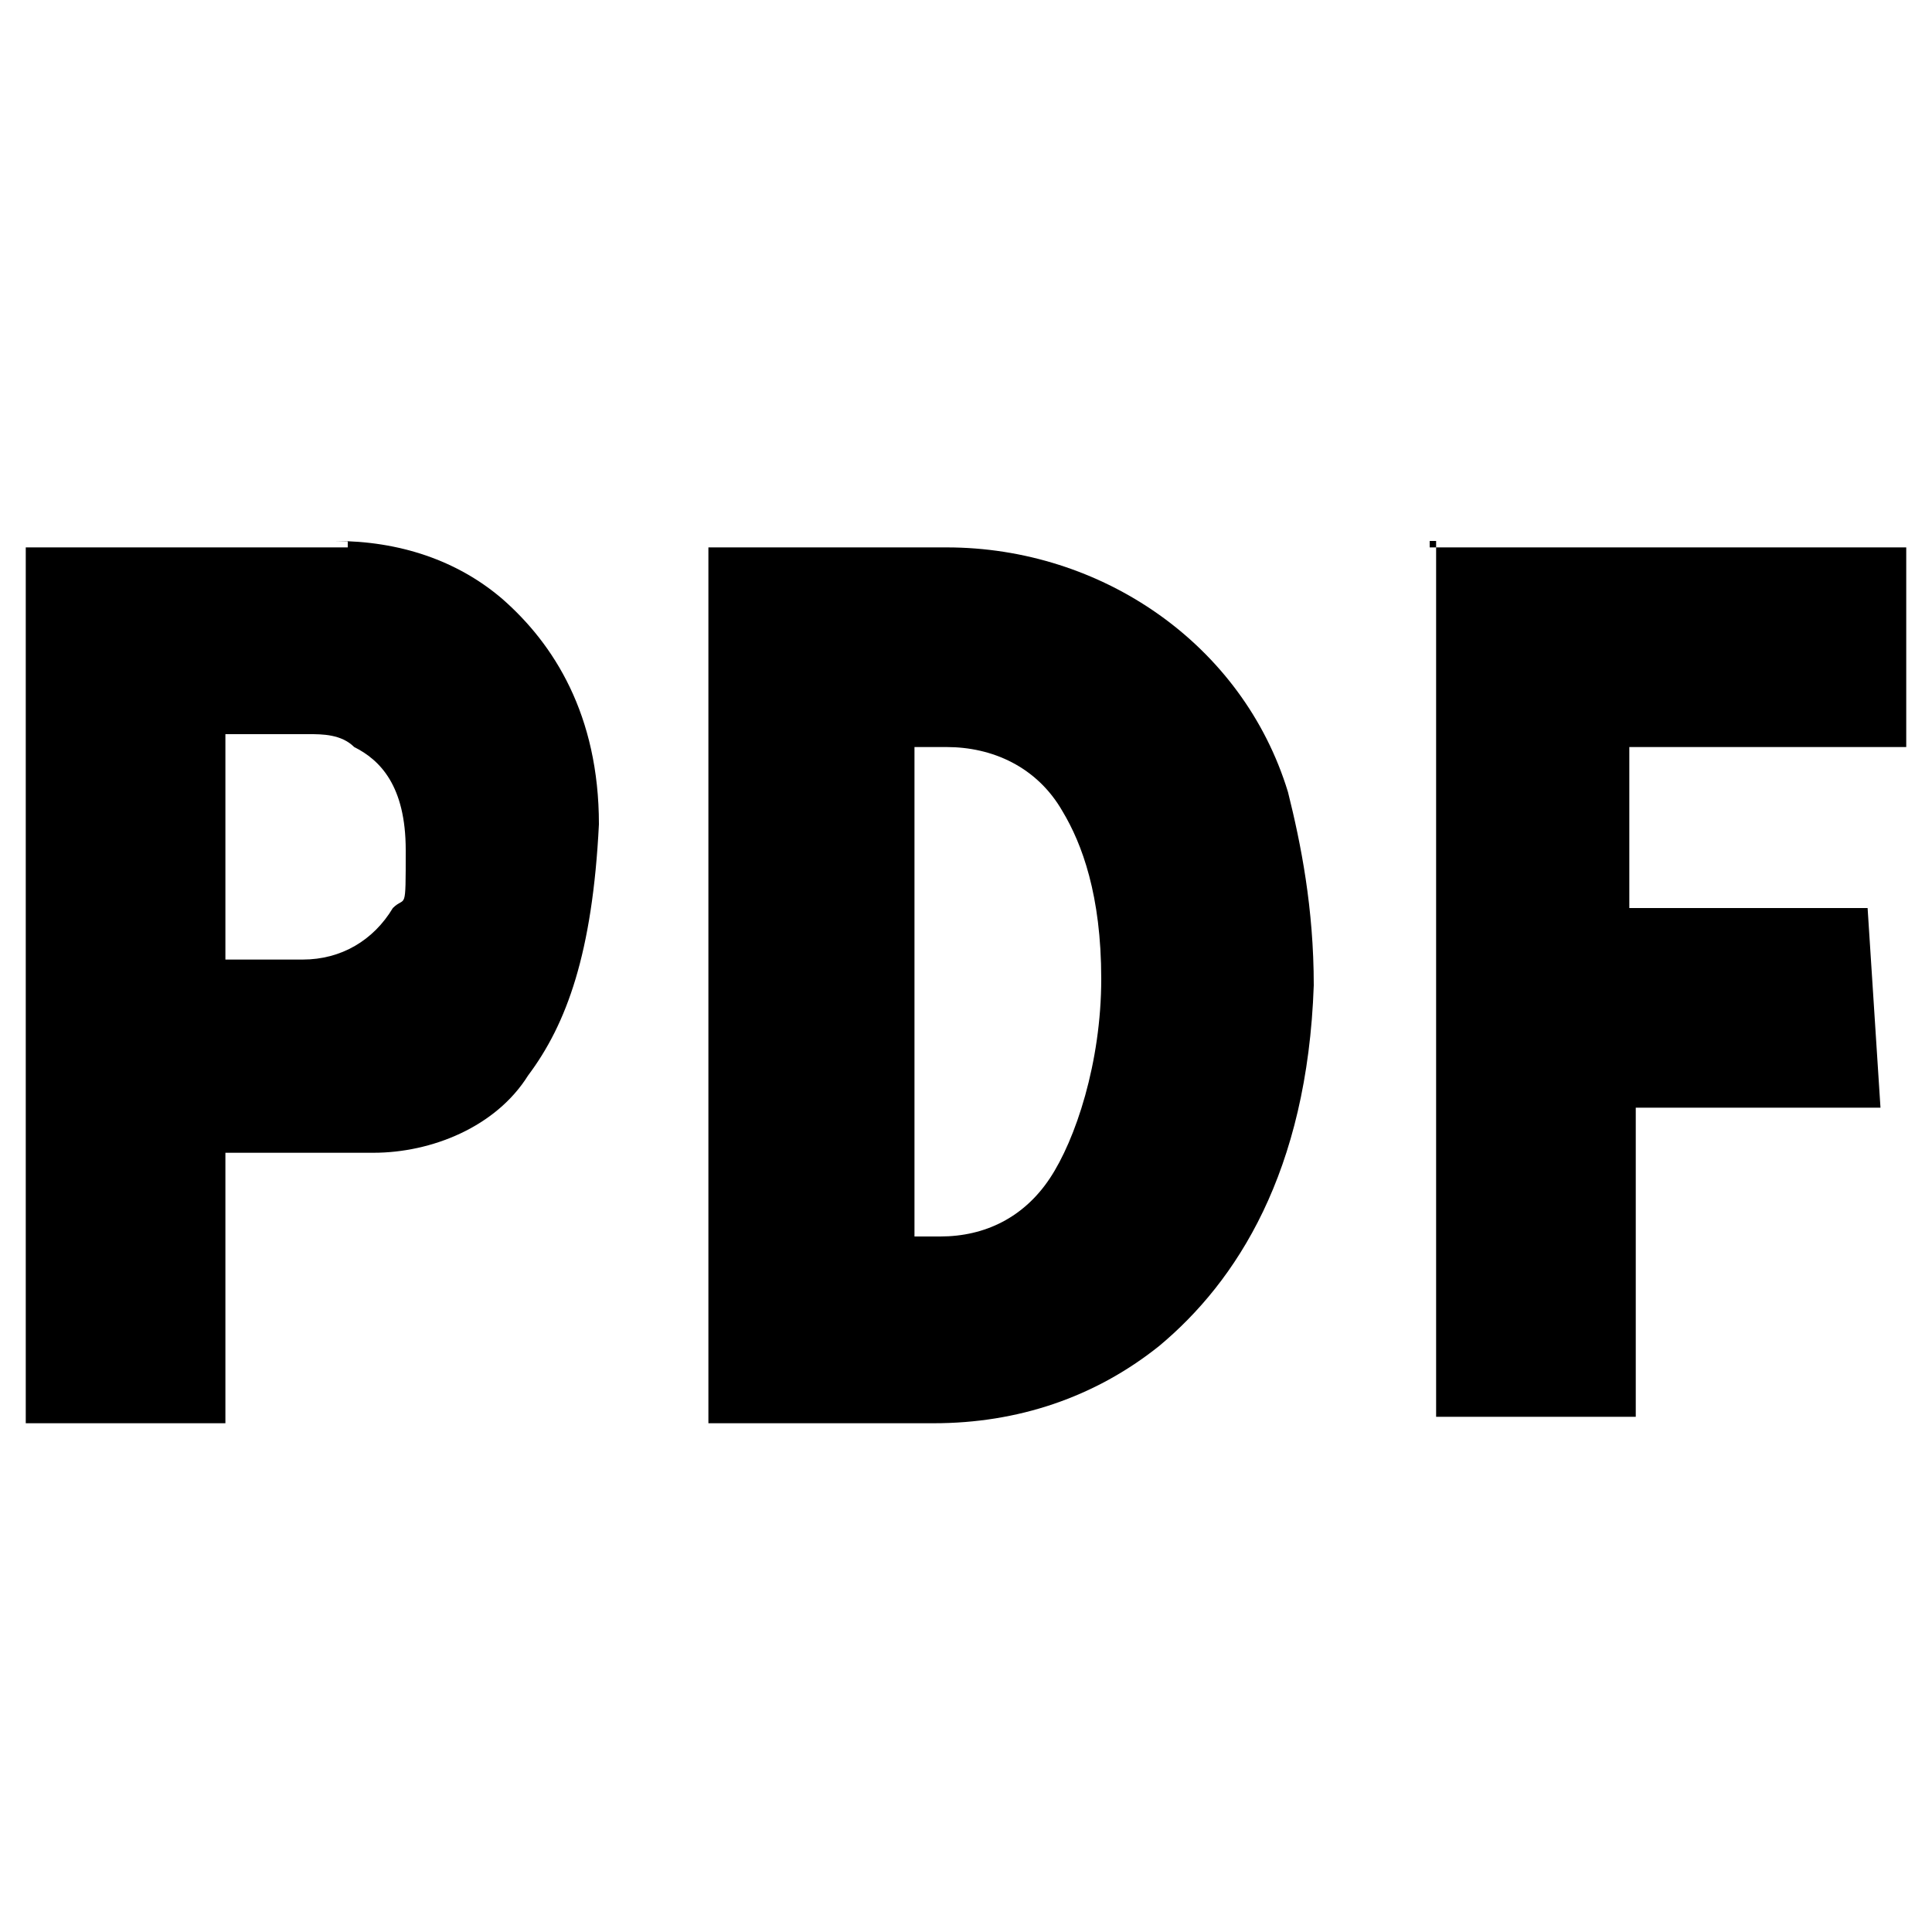
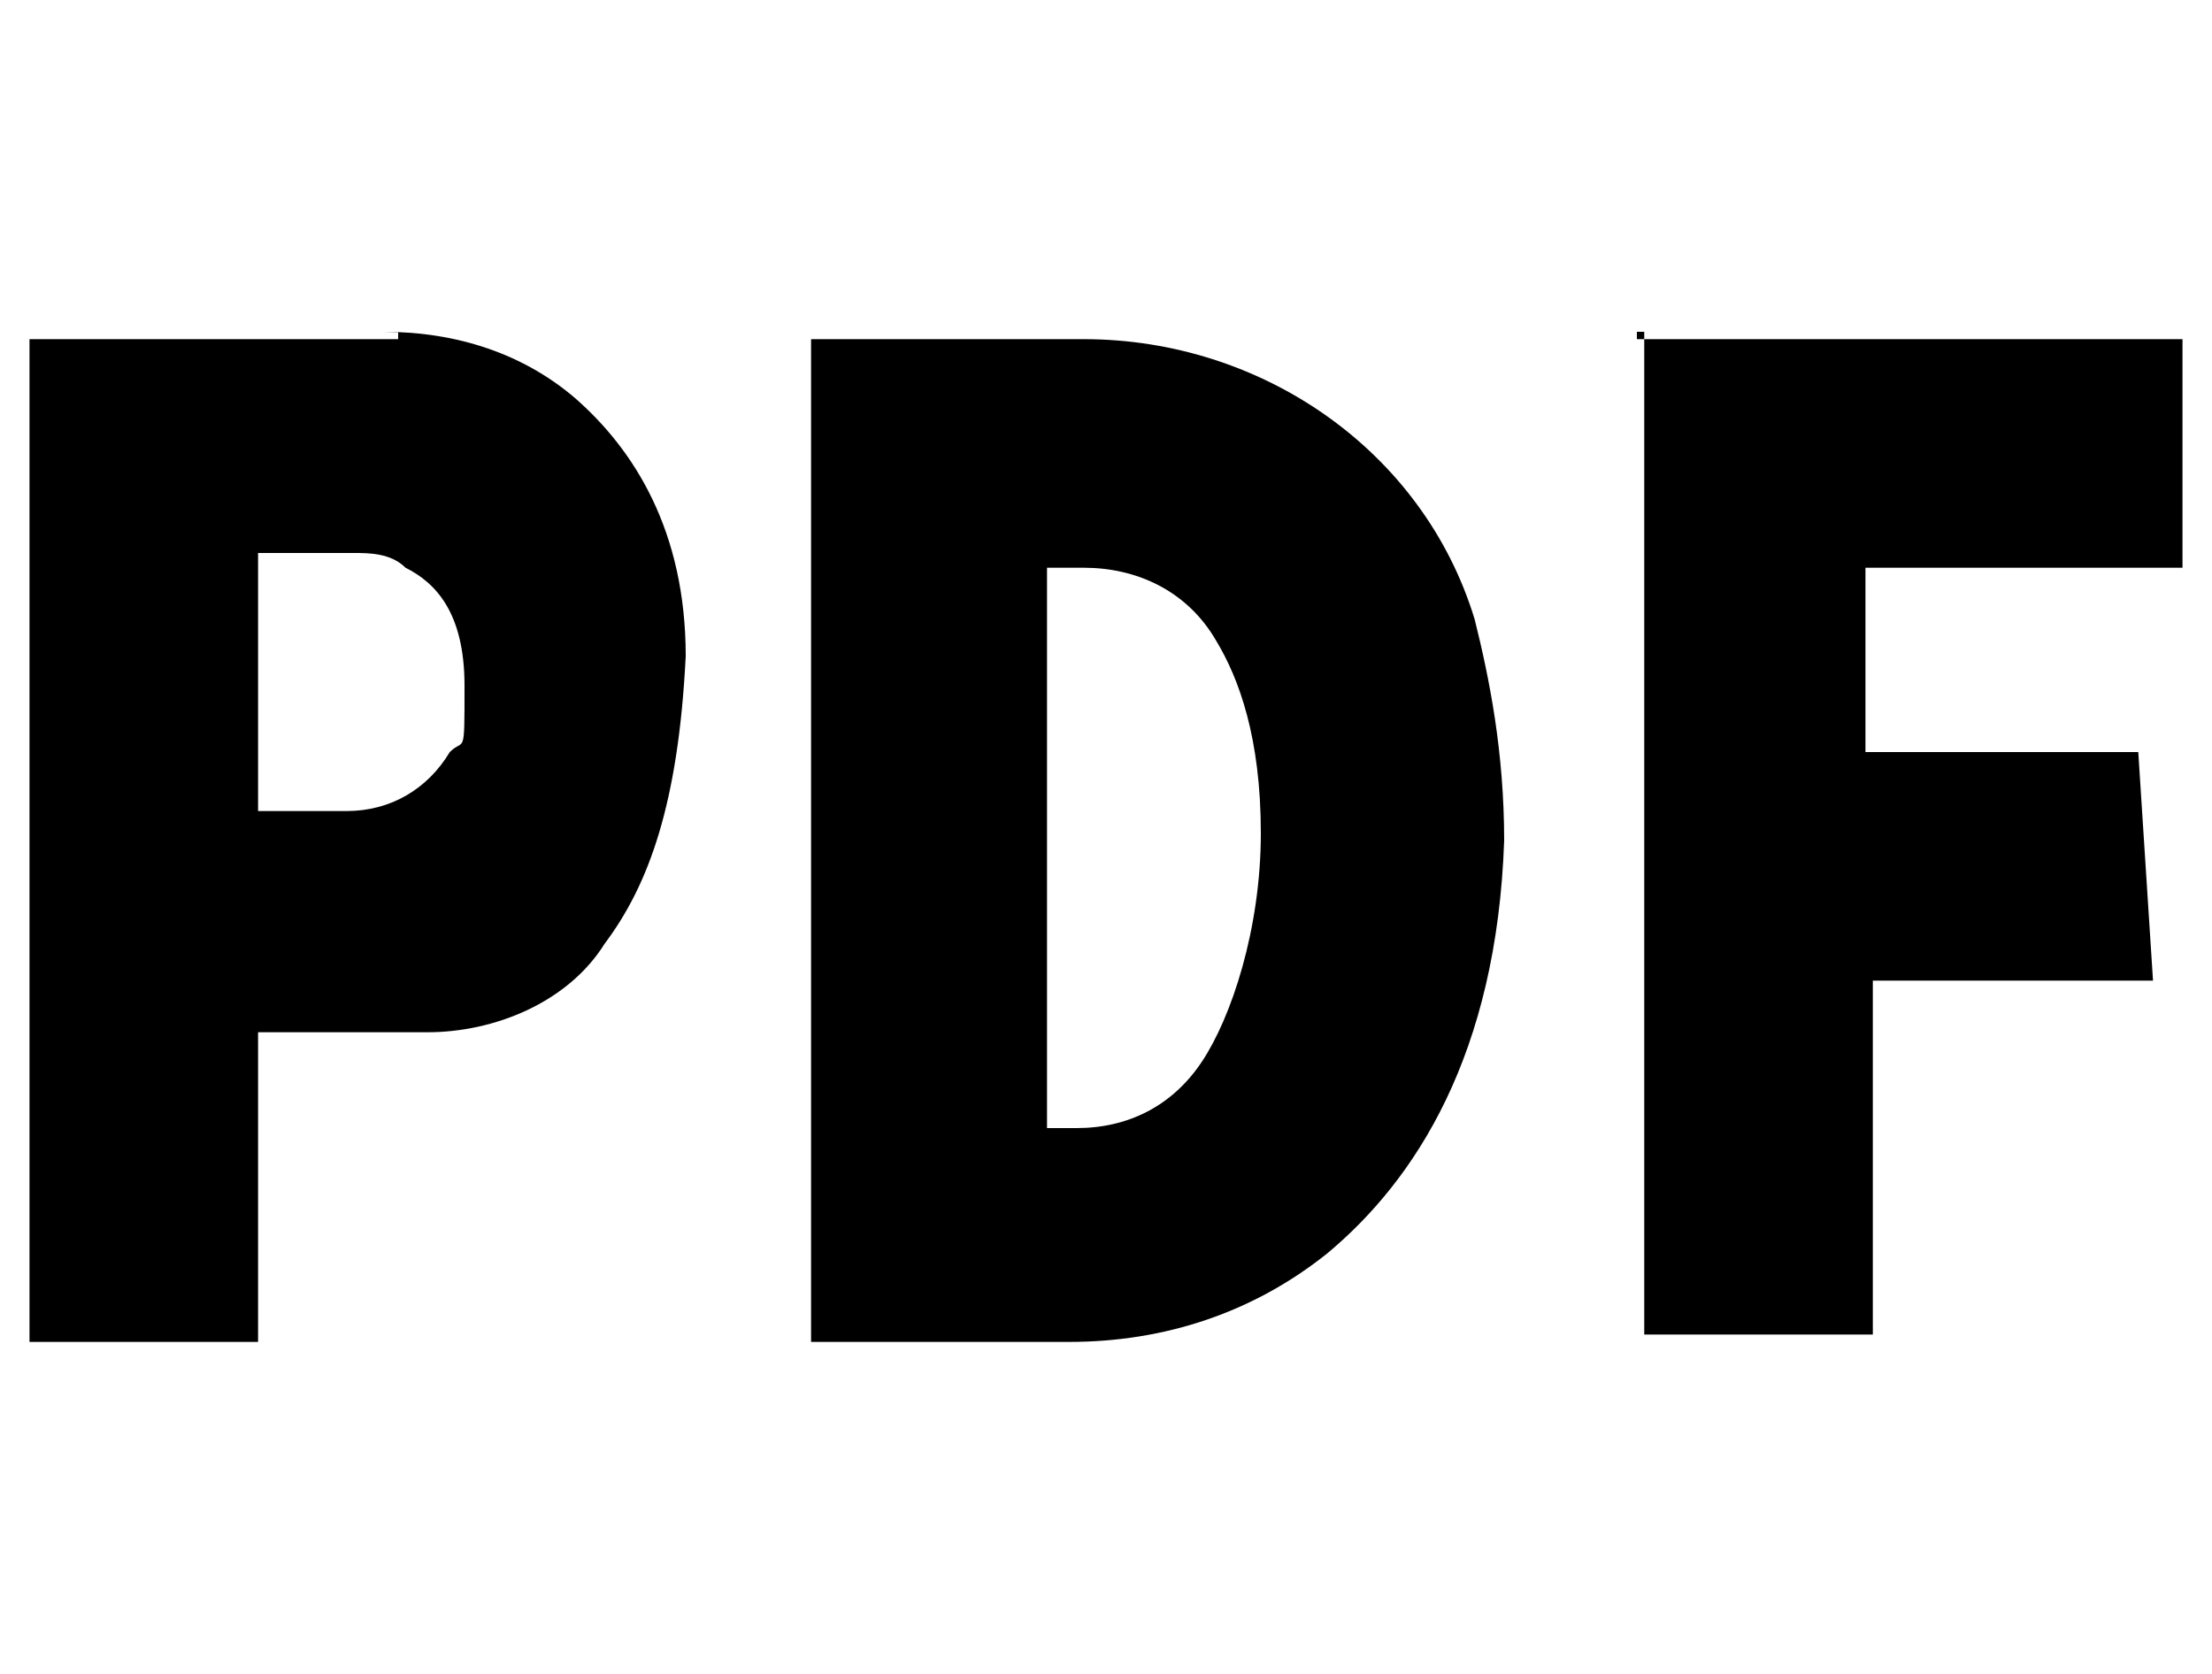
- <svg xmlns="http://www.w3.org/2000/svg" id="Layer_3" version="1.1" viewBox="0 0 30 30">
-   <g>
-     <path fill="currentColor" d="M5.4,8.5H.4v13.6h3.1v-4.2h2.3c.9,0,1.9-.4,2.4-1.2.6-.8,1-1.9,1.1-3.9,0-1.7-.7-2.8-1.5-3.5-.7-.6-1.6-.9-2.6-.9h.2ZM4.8,14.9h-1.3v-3.5h1.3c.2,0,.5,0,.7.2.4.2.8.6.8,1.6s0,.7-.2.9c-.3.5-.8.8-1.4.8h0Z" />
-     <path fill="currentColor" d="M14.7,8.5h-3.7v13.6h3.5c1.3,0,2.5-.4,3.5-1.2,1.2-1,2.3-2.7,2.4-5.6,0-1.2-.2-2.2-.4-3-.7-2.3-2.9-3.8-5.3-3.8ZM14.6,19.2h-.4v-7.6h.5c.7,0,1.4.3,1.8,1,.3.5.6,1.3.6,2.6s-.4,2.5-.8,3.1-1,.9-1.7.9h0Z" />
-     <path fill="currentColor" d="M22.2,8.5h7.4v3.1h-4.3v2.5h3.7l.2,3.1h-3.8v4.8h-3.1v-13.6h-.1Z" />
-   </g>
+ <svg xmlns="http://www.w3.org/2000/svg" id="Layer_3" version="1.1" viewBox="0 0 30 22.7">
+   <path fill="currentColor" d="M5.4,4.6H.4v13.6h3.1v-4.2h2.3c.9,0,1.9-.4,2.4-1.2.6-.8,1-1.9,1.1-3.9,0-1.7-.7-2.8-1.5-3.5-.7-.6-1.6-.9-2.6-.9h.2,0ZM4.8,11h-1.3v-3.5h1.3c.2,0,.5,0,.7.2.4.2.8.6.8,1.6s0,.7-.2.9c-.3.5-.8.8-1.4.8h0Z" />
+   <path fill="currentColor" d="M14.7,4.6h-3.7v13.6h3.5c1.3,0,2.5-.4,3.5-1.2,1.2-1,2.3-2.7,2.4-5.6,0-1.2-.2-2.2-.4-3-.7-2.3-2.9-3.8-5.3-3.8ZM14.6,15.3h-.4v-7.6h.5c.7,0,1.4.3,1.8,1,.3.5.6,1.3.6,2.6s-.4,2.5-.8,3.1-1,.9-1.7.9h0Z" />
+   <path fill="currentColor" d="M22.2,4.6h7.4v3.1h-4.3v2.5h3.7l.2,3.1h-3.8v4.8h-3.1V4.5h-.1Z" />
</svg>
